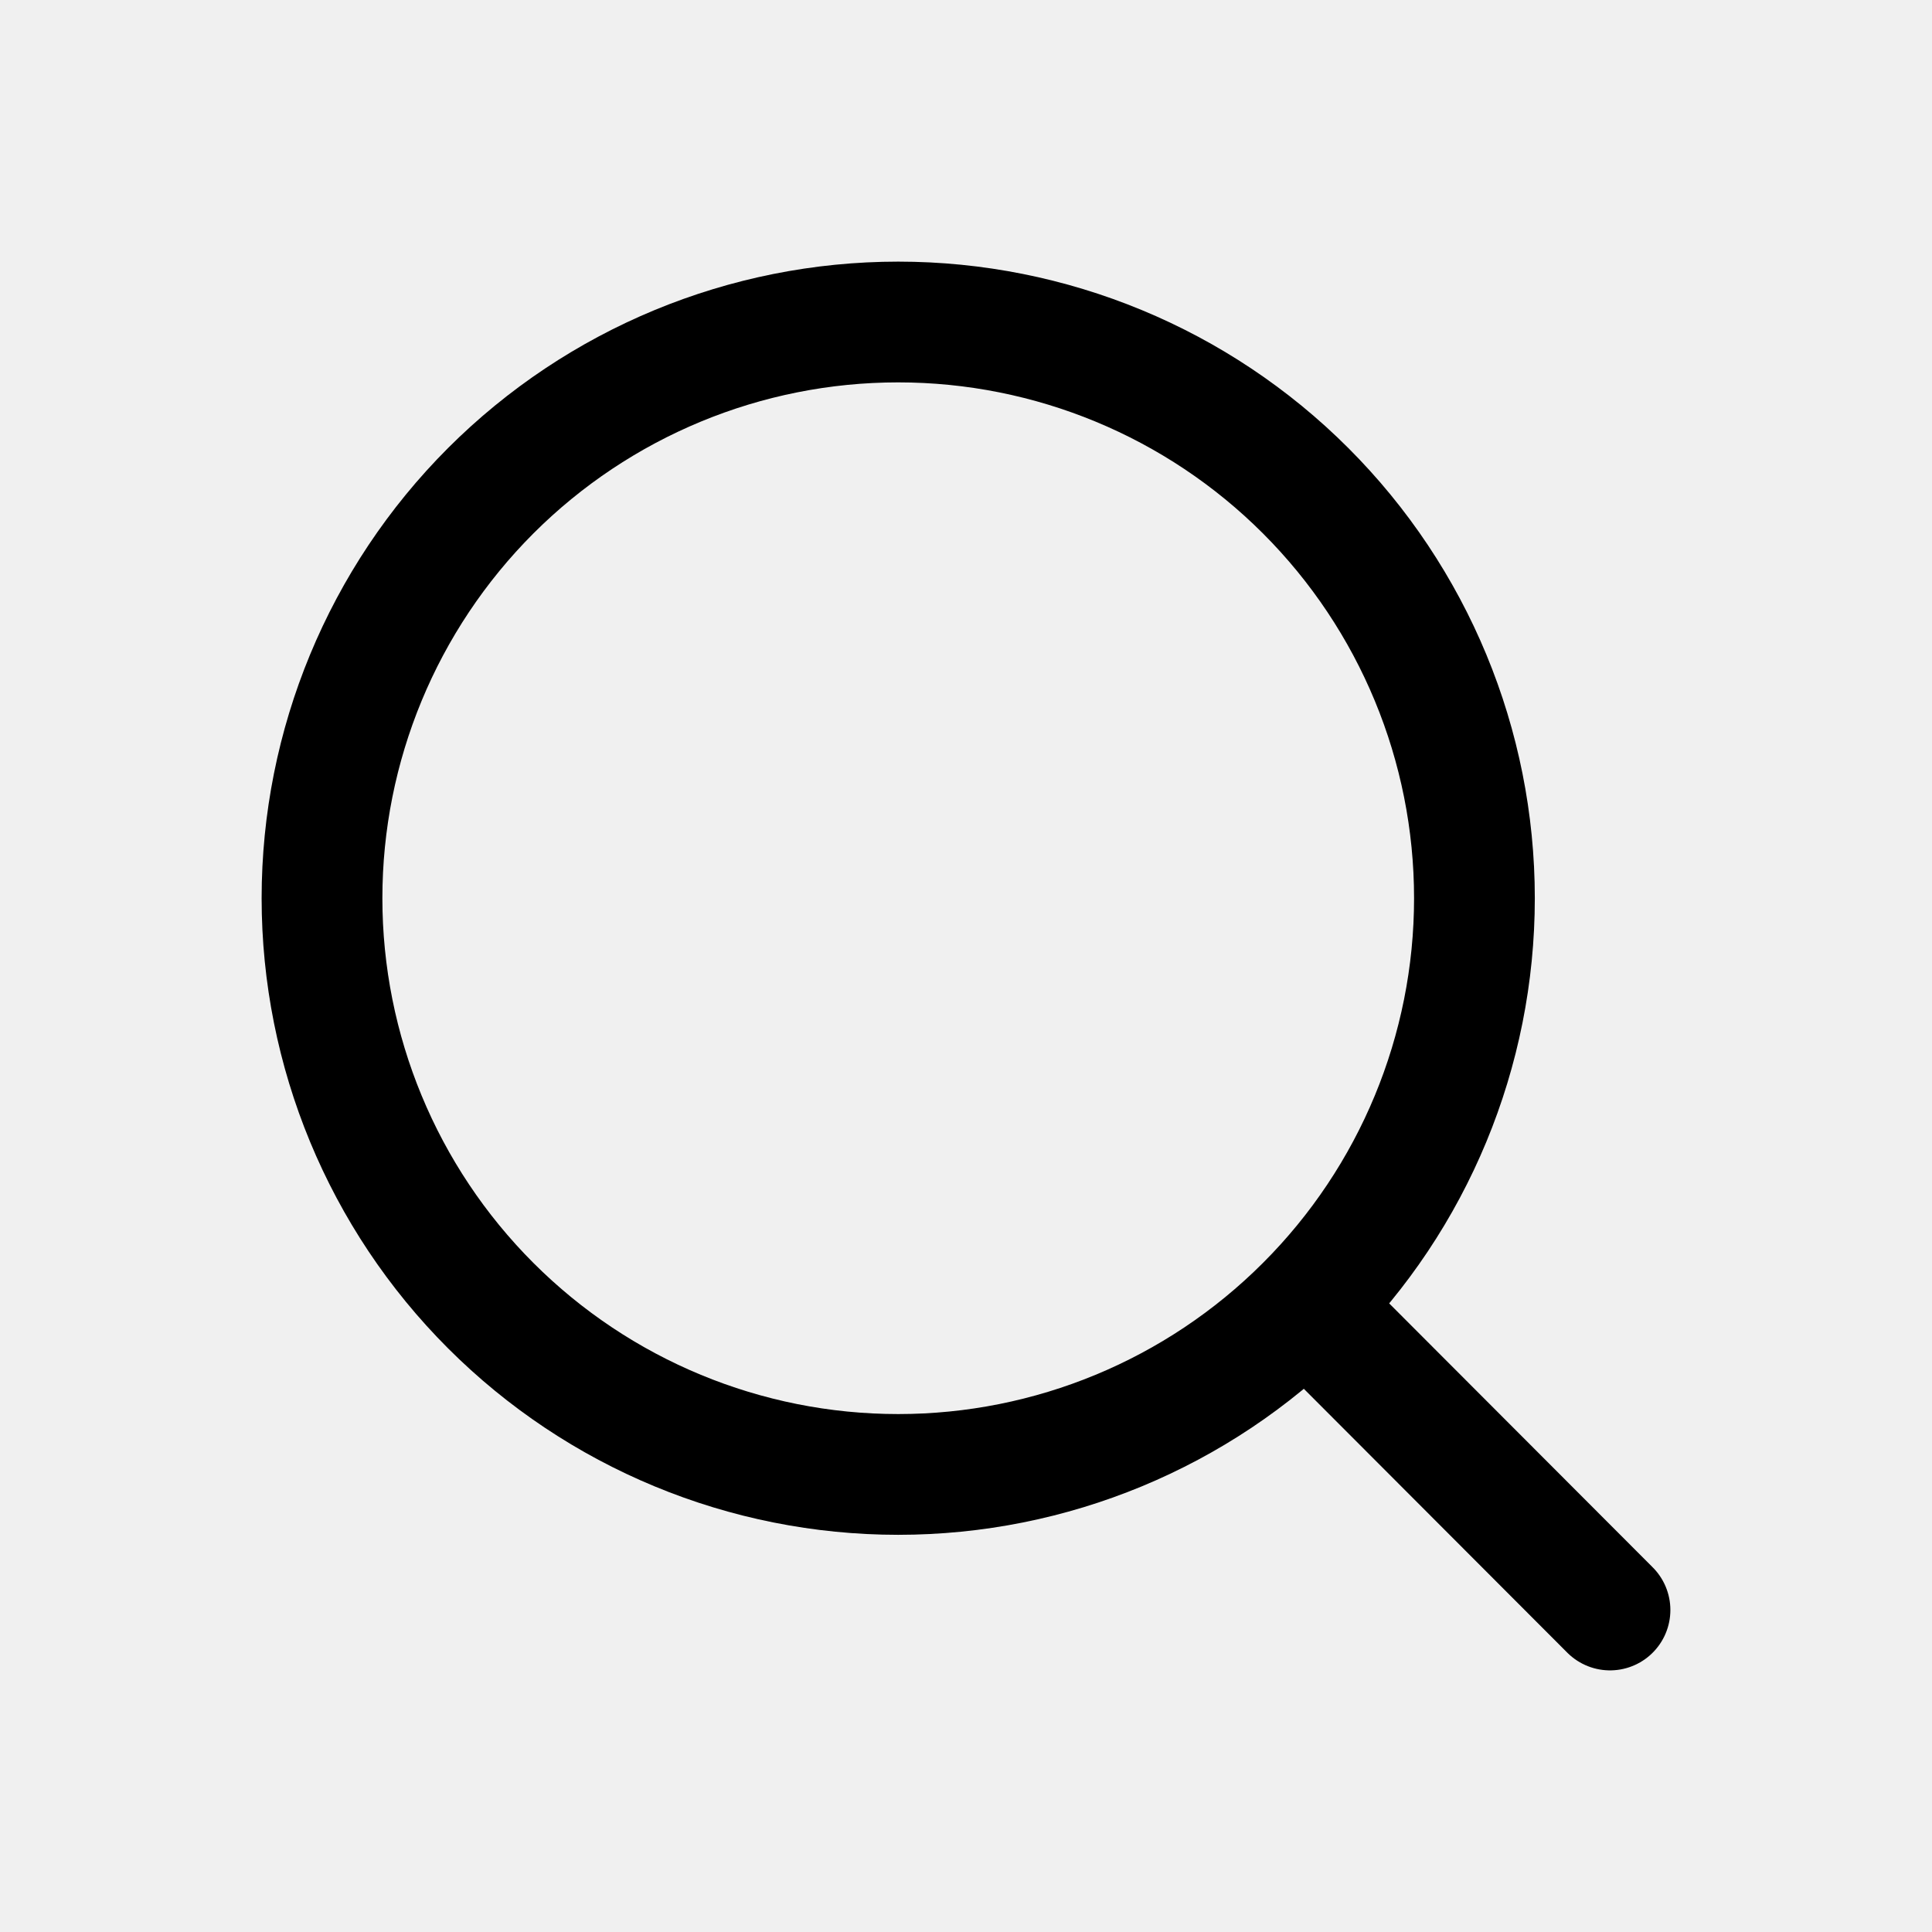
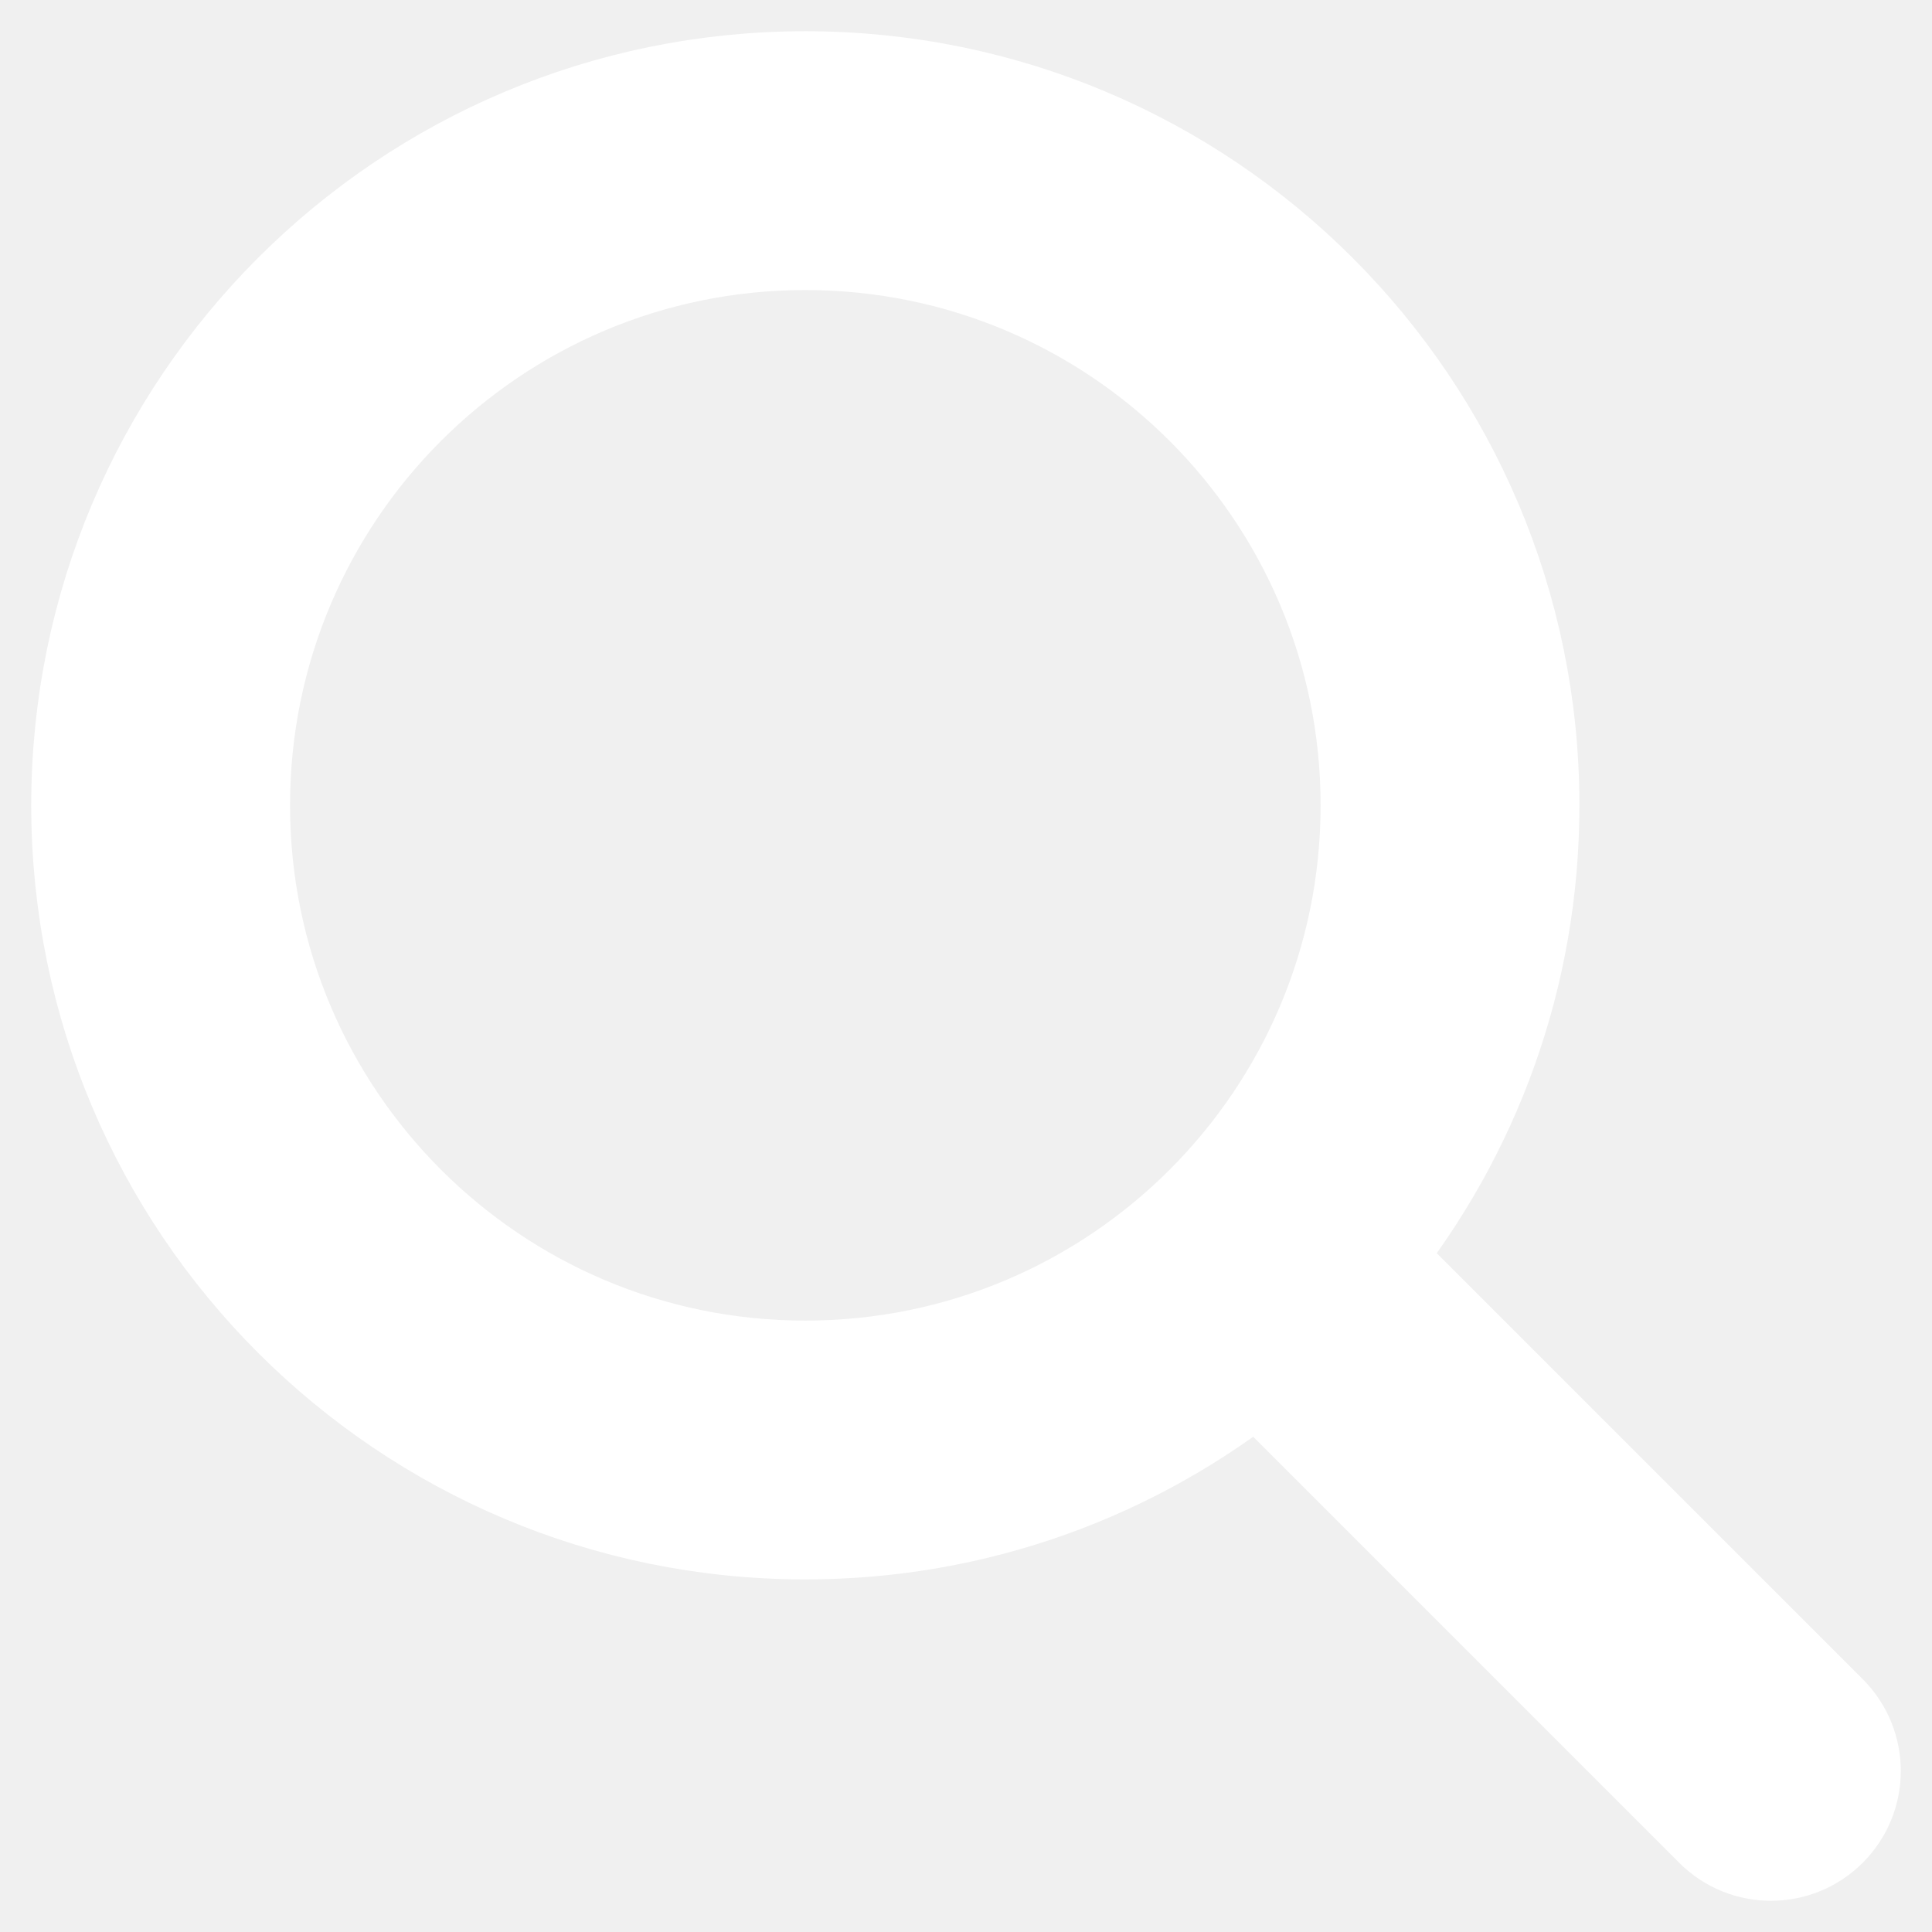
- <svg xmlns="http://www.w3.org/2000/svg" width="24" height="24" viewBox="0 0 24 24" fill="none">
-   <path d="M20 20L16.222 16.216M18.316 11.158C18.316 13.056 17.562 14.877 16.219 16.219C14.877 17.562 13.056 18.316 11.158 18.316C9.259 18.316 7.439 17.562 6.096 16.219C4.754 14.877 4 13.056 4 11.158C4 9.259 4.754 7.439 6.096 6.096C7.439 4.754 9.259 4 11.158 4C13.056 4 14.877 4.754 16.219 6.096C17.562 7.439 18.316 9.259 18.316 11.158V11.158Z" stroke="black" stroke-width="1.5" stroke-linecap="round" />
+ <svg xmlns="http://www.w3.org/2000/svg" width="24px" height="24px" viewBox="0 0 24.00 24.00" fill="none" stroke="#ffffff" stroke-width="1.224">
+   <g id="SVGRepo_bgCarrier" stroke-width="0" />
+   <g id="SVGRepo_tracerCarrier" stroke-linecap="round" stroke-linejoin="round" />
+   <g id="SVGRepo_iconCarrier">
+     <path fill-rule="evenodd" clip-rule="evenodd" d="M17.039 15.624C18.271 14.084 19.008 12.13 19.008 10.004C19.008 5.031 14.977 1 10.004 1C5.031 1 1 5.031 1 10.004C1 14.977 5.031 19.008 10.004 19.008C12.13 19.008 14.084 18.271 15.624 17.039L21.292 22.707C21.683 23.098 22.316 23.098 22.707 22.707C23.098 22.316 23.098 21.683 22.707 21.292L17.039 15.624ZM10.004 17.017C6.131 17.017 2.991 13.877 2.991 10.004C2.991 6.131 6.131 2.991 10.004 2.991C13.877 2.991 17.017 6.131 17.017 10.004C17.017 13.877 13.877 17.017 10.004 17.017Z" fill="#fff" />
+   </g>
</svg>
